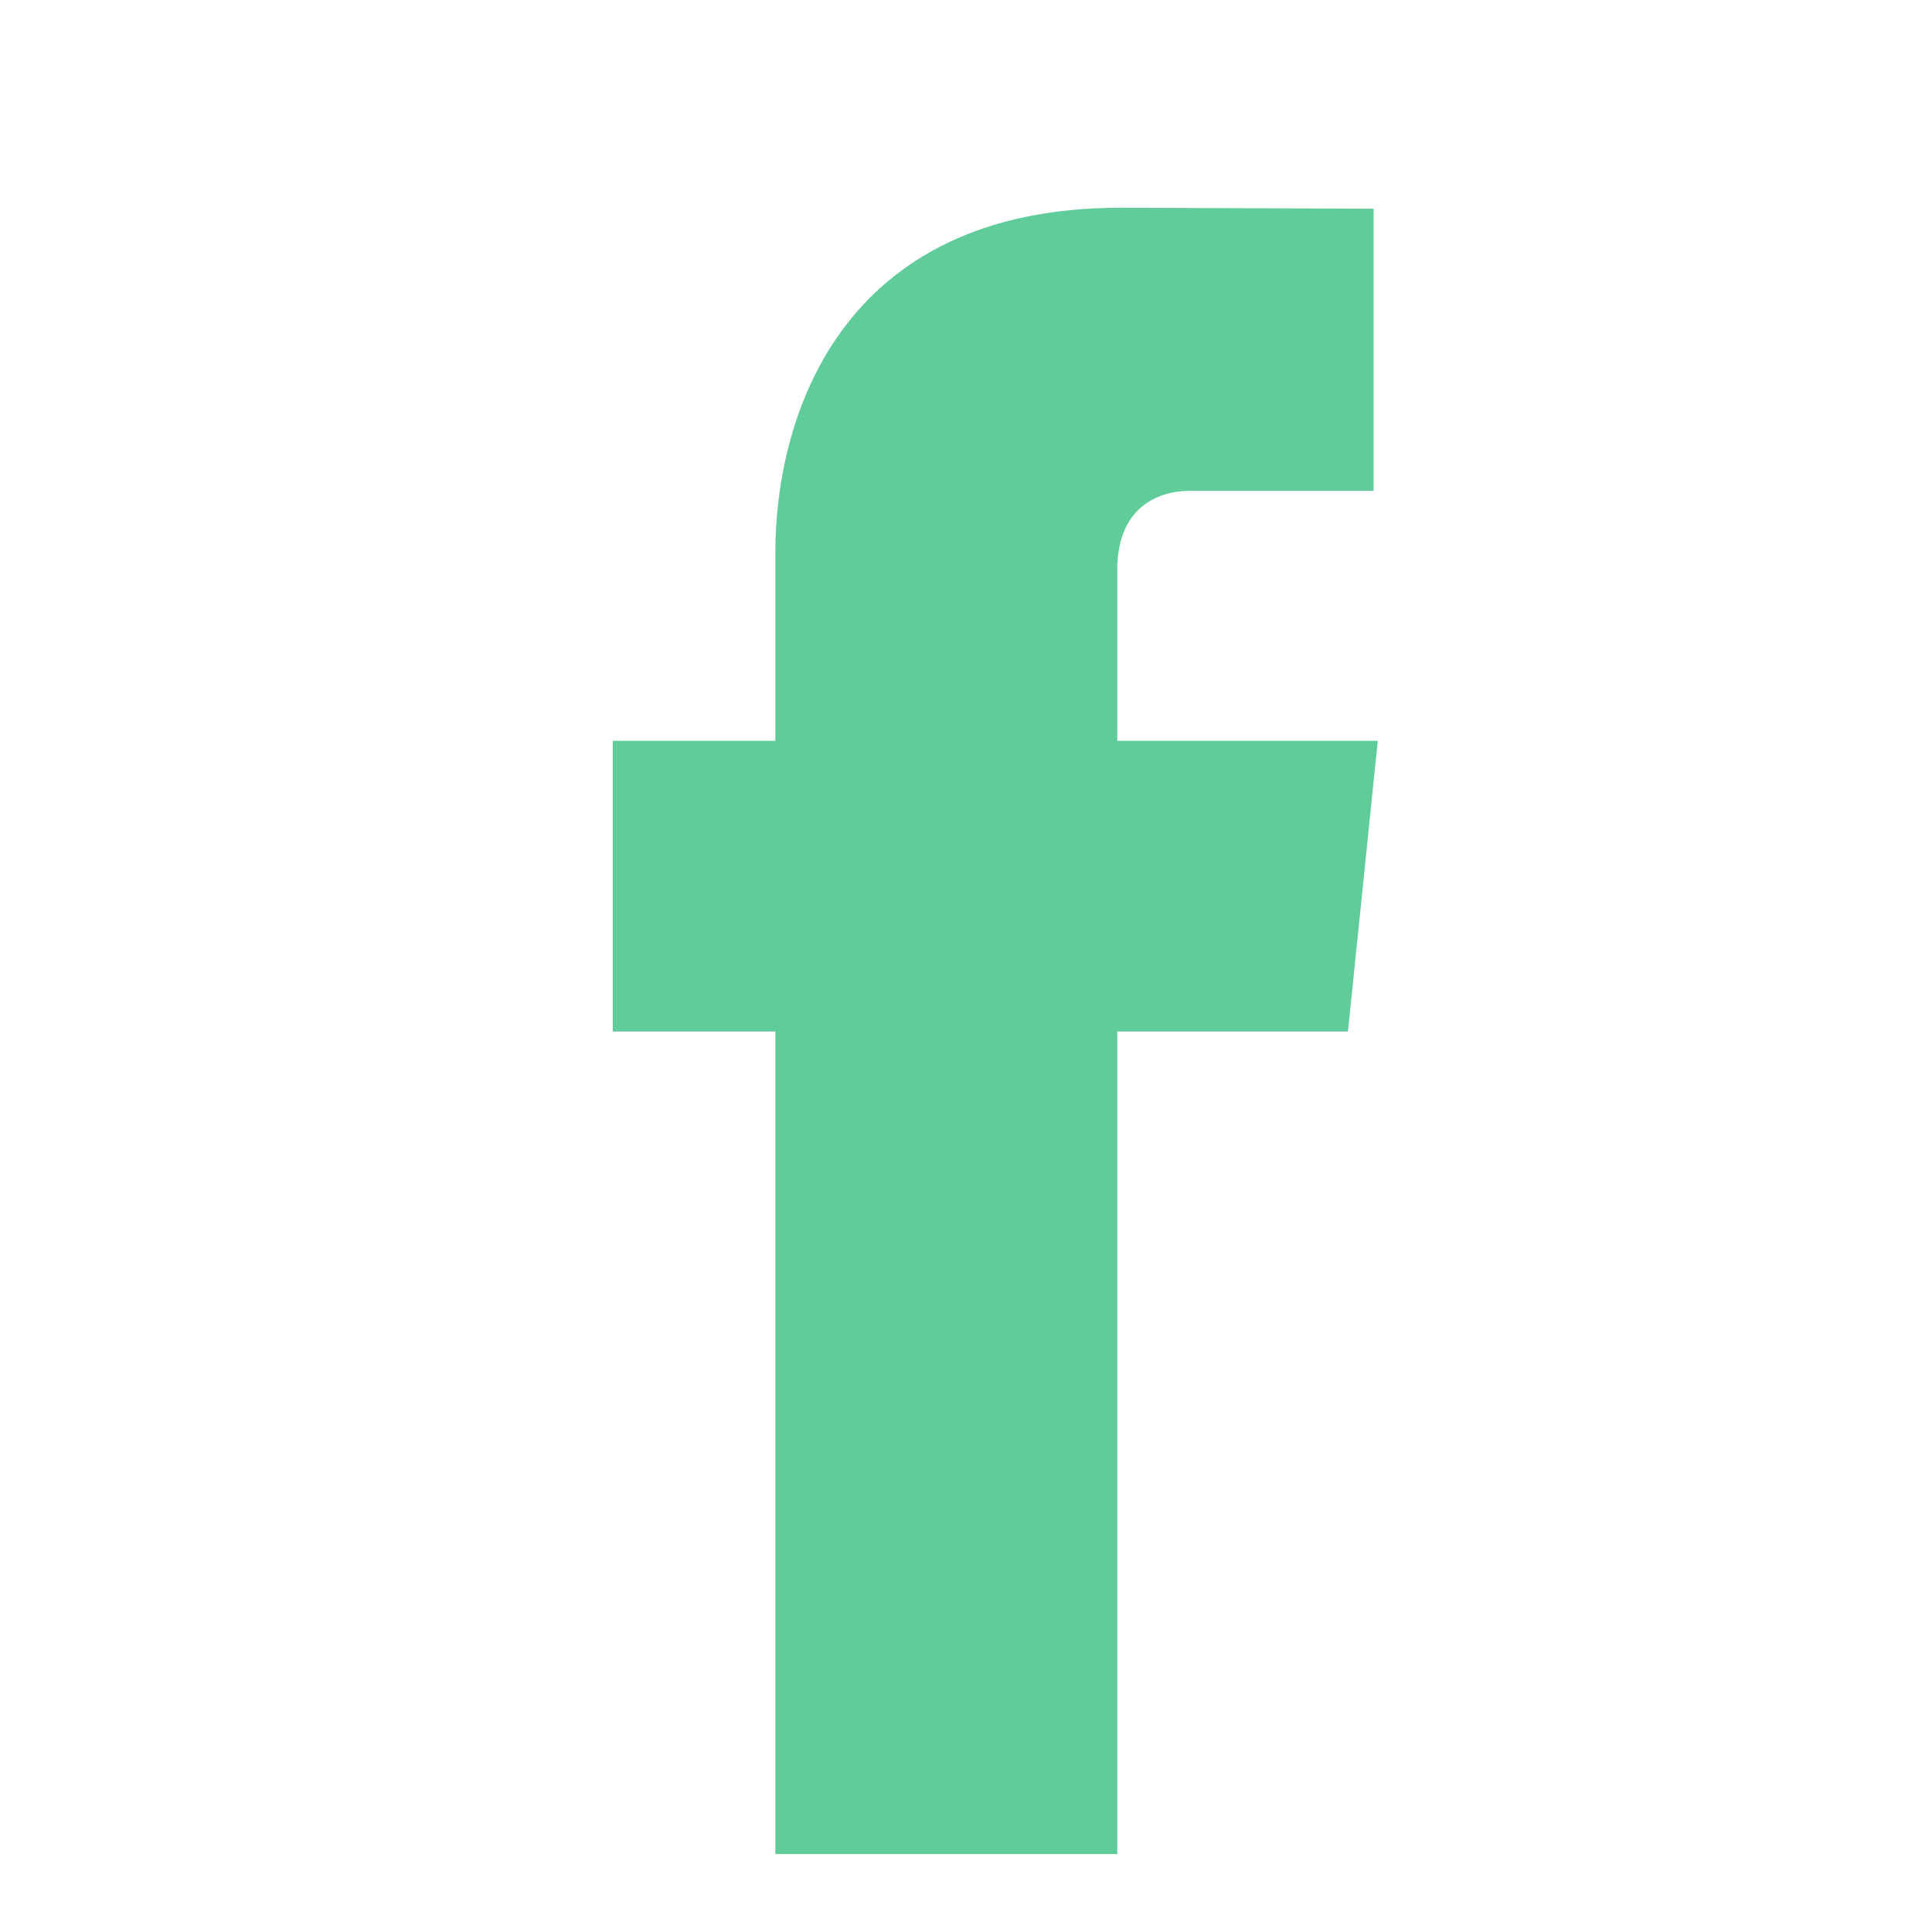
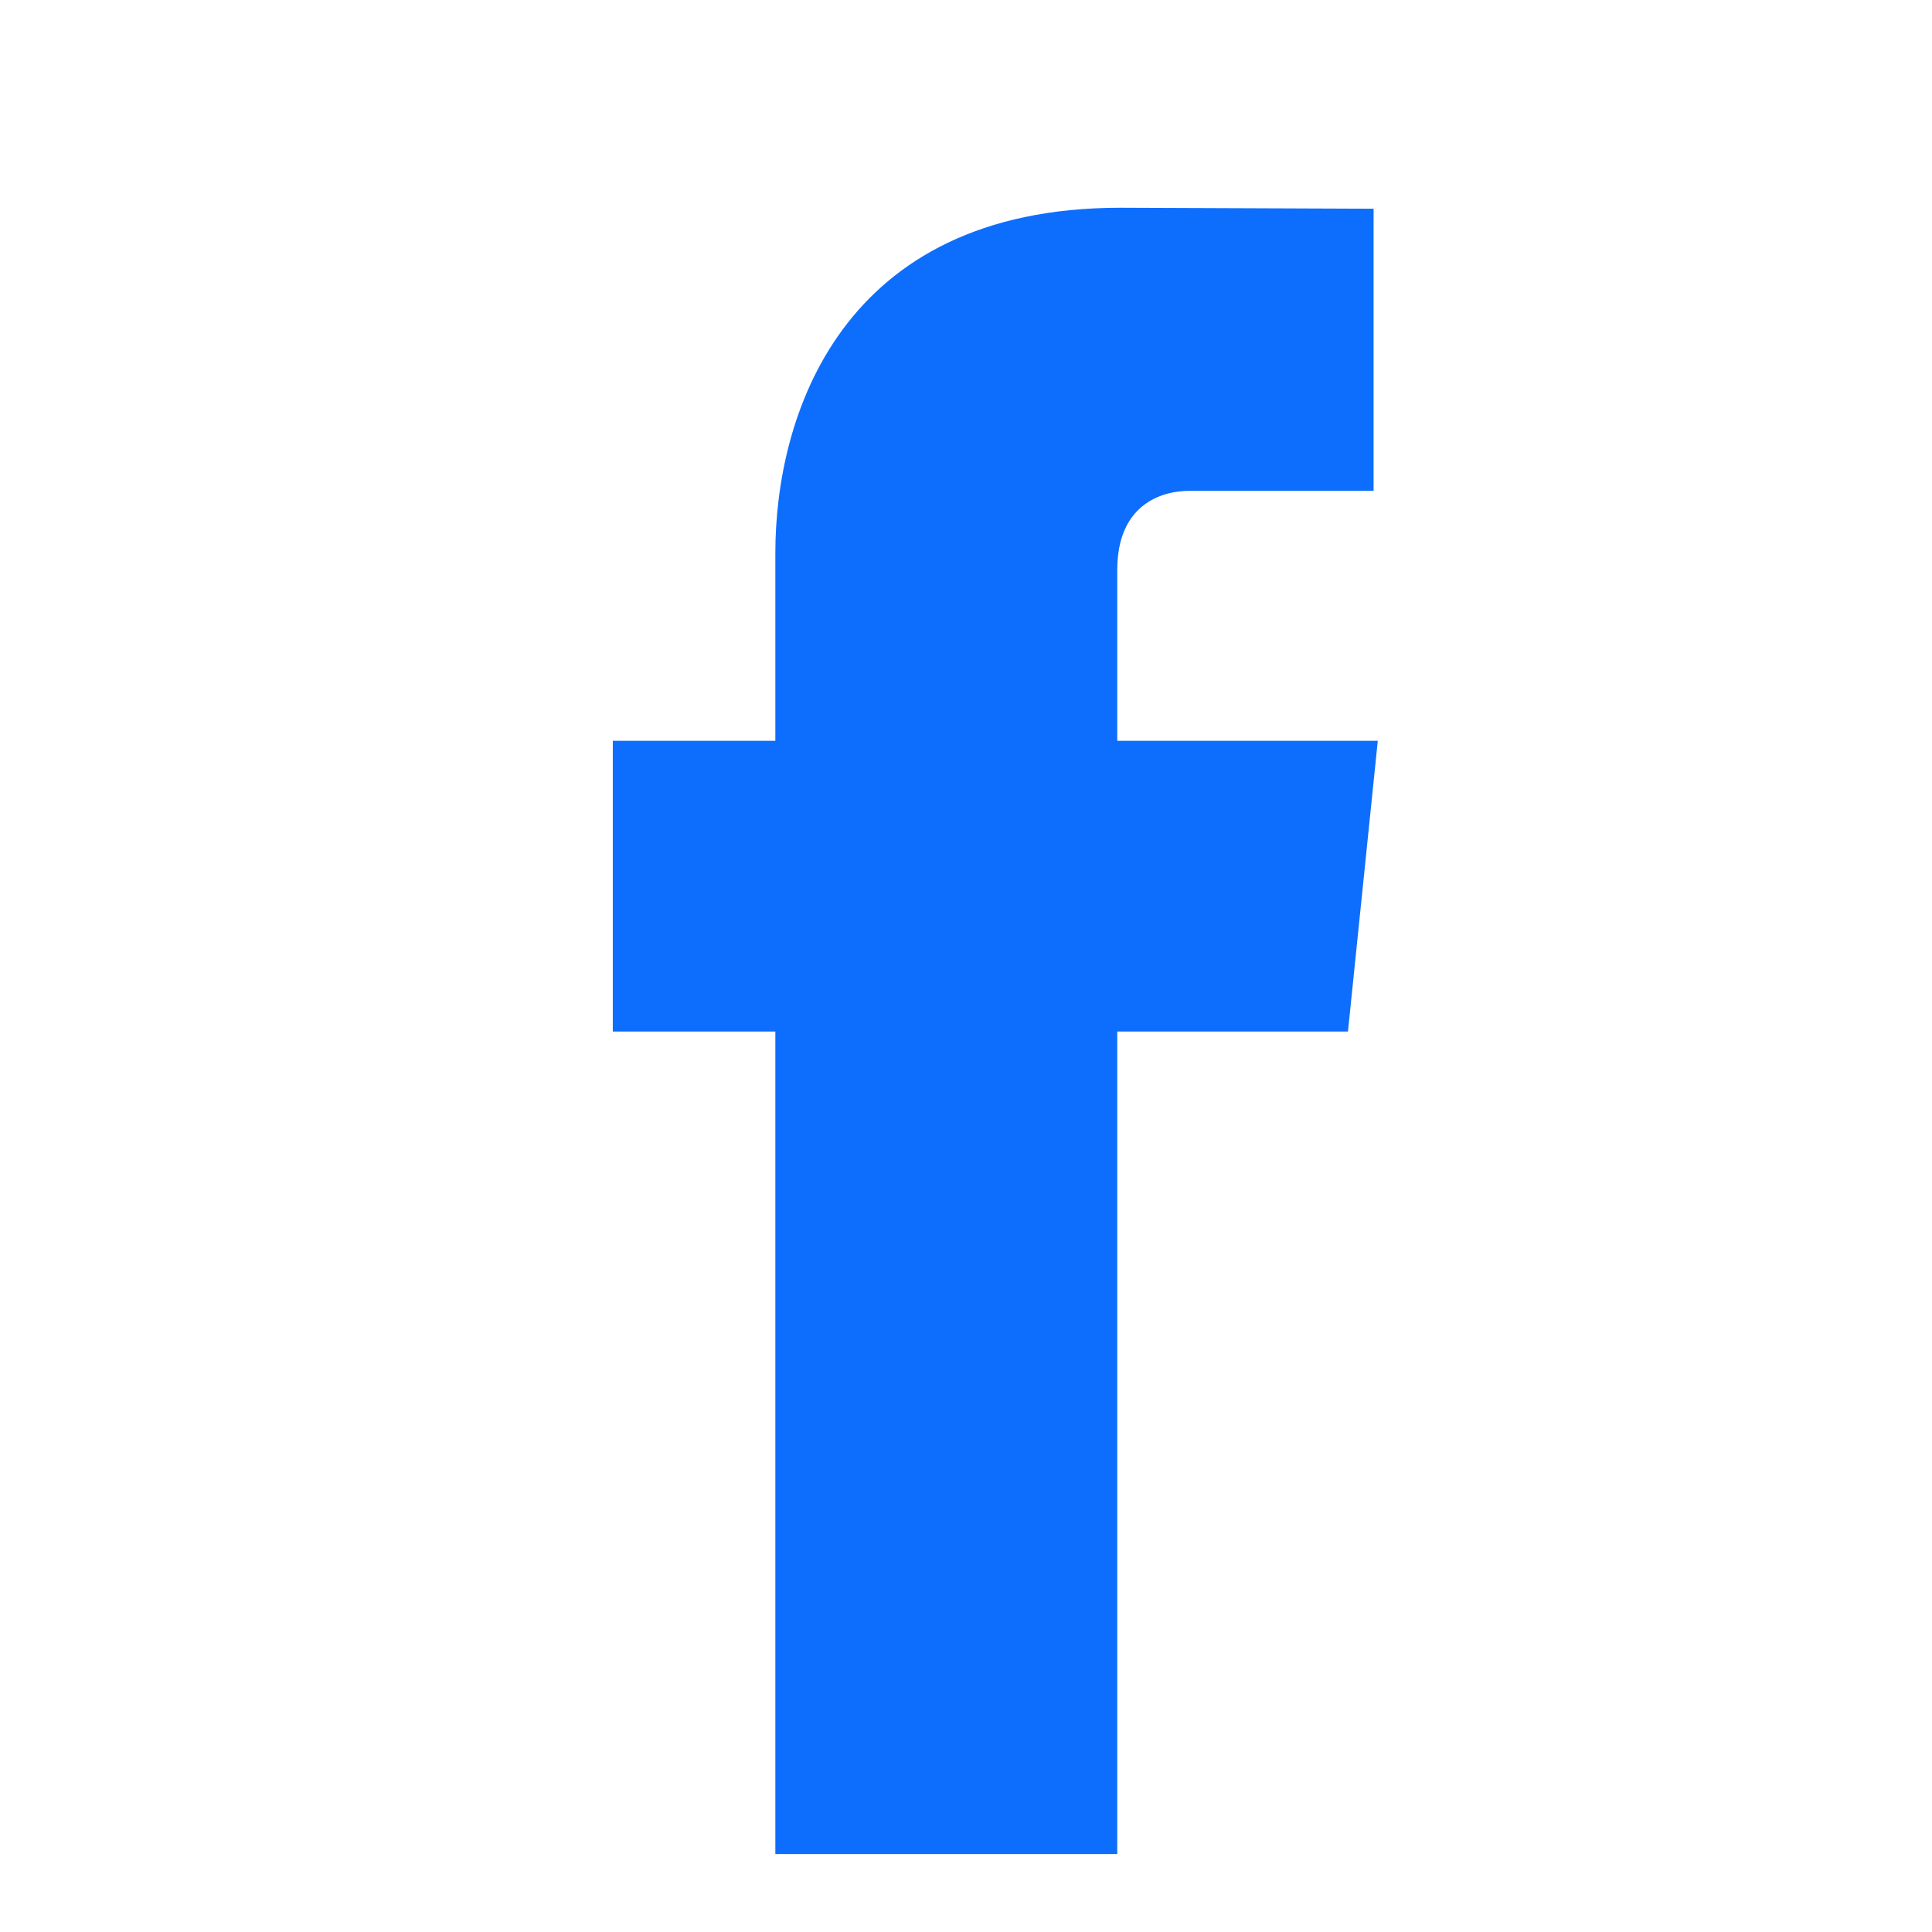
- <svg xmlns="http://www.w3.org/2000/svg" fill="#5fcc9a" enable-background="new 0 0 56.693 56.693" height="56.693px" id="Layer_1" version="1.1" viewBox="0 0 56.693 56.693" width="56.693px" xml:space="preserve">
+ <svg xmlns="http://www.w3.org/2000/svg" fill="#0d6efd" enable-background="new 0 0 56.693 56.693" height="56.693px" id="Layer_1" version="1.1" viewBox="0 0 56.693 56.693" width="56.693px" xml:space="preserve">
  <path d="M40.43,21.739h-7.645v-5.014c0-1.883,1.248-2.322,2.127-2.322c0.877,0,5.395,0,5.395,0V6.125l-7.43-0.029  c-8.248,0-10.125,6.174-10.125,10.125v5.518h-4.77v8.53h4.77c0,10.947,0,24.137,0,24.137h10.033c0,0,0-13.32,0-24.137h6.77  L40.43,21.739z" />
</svg>
